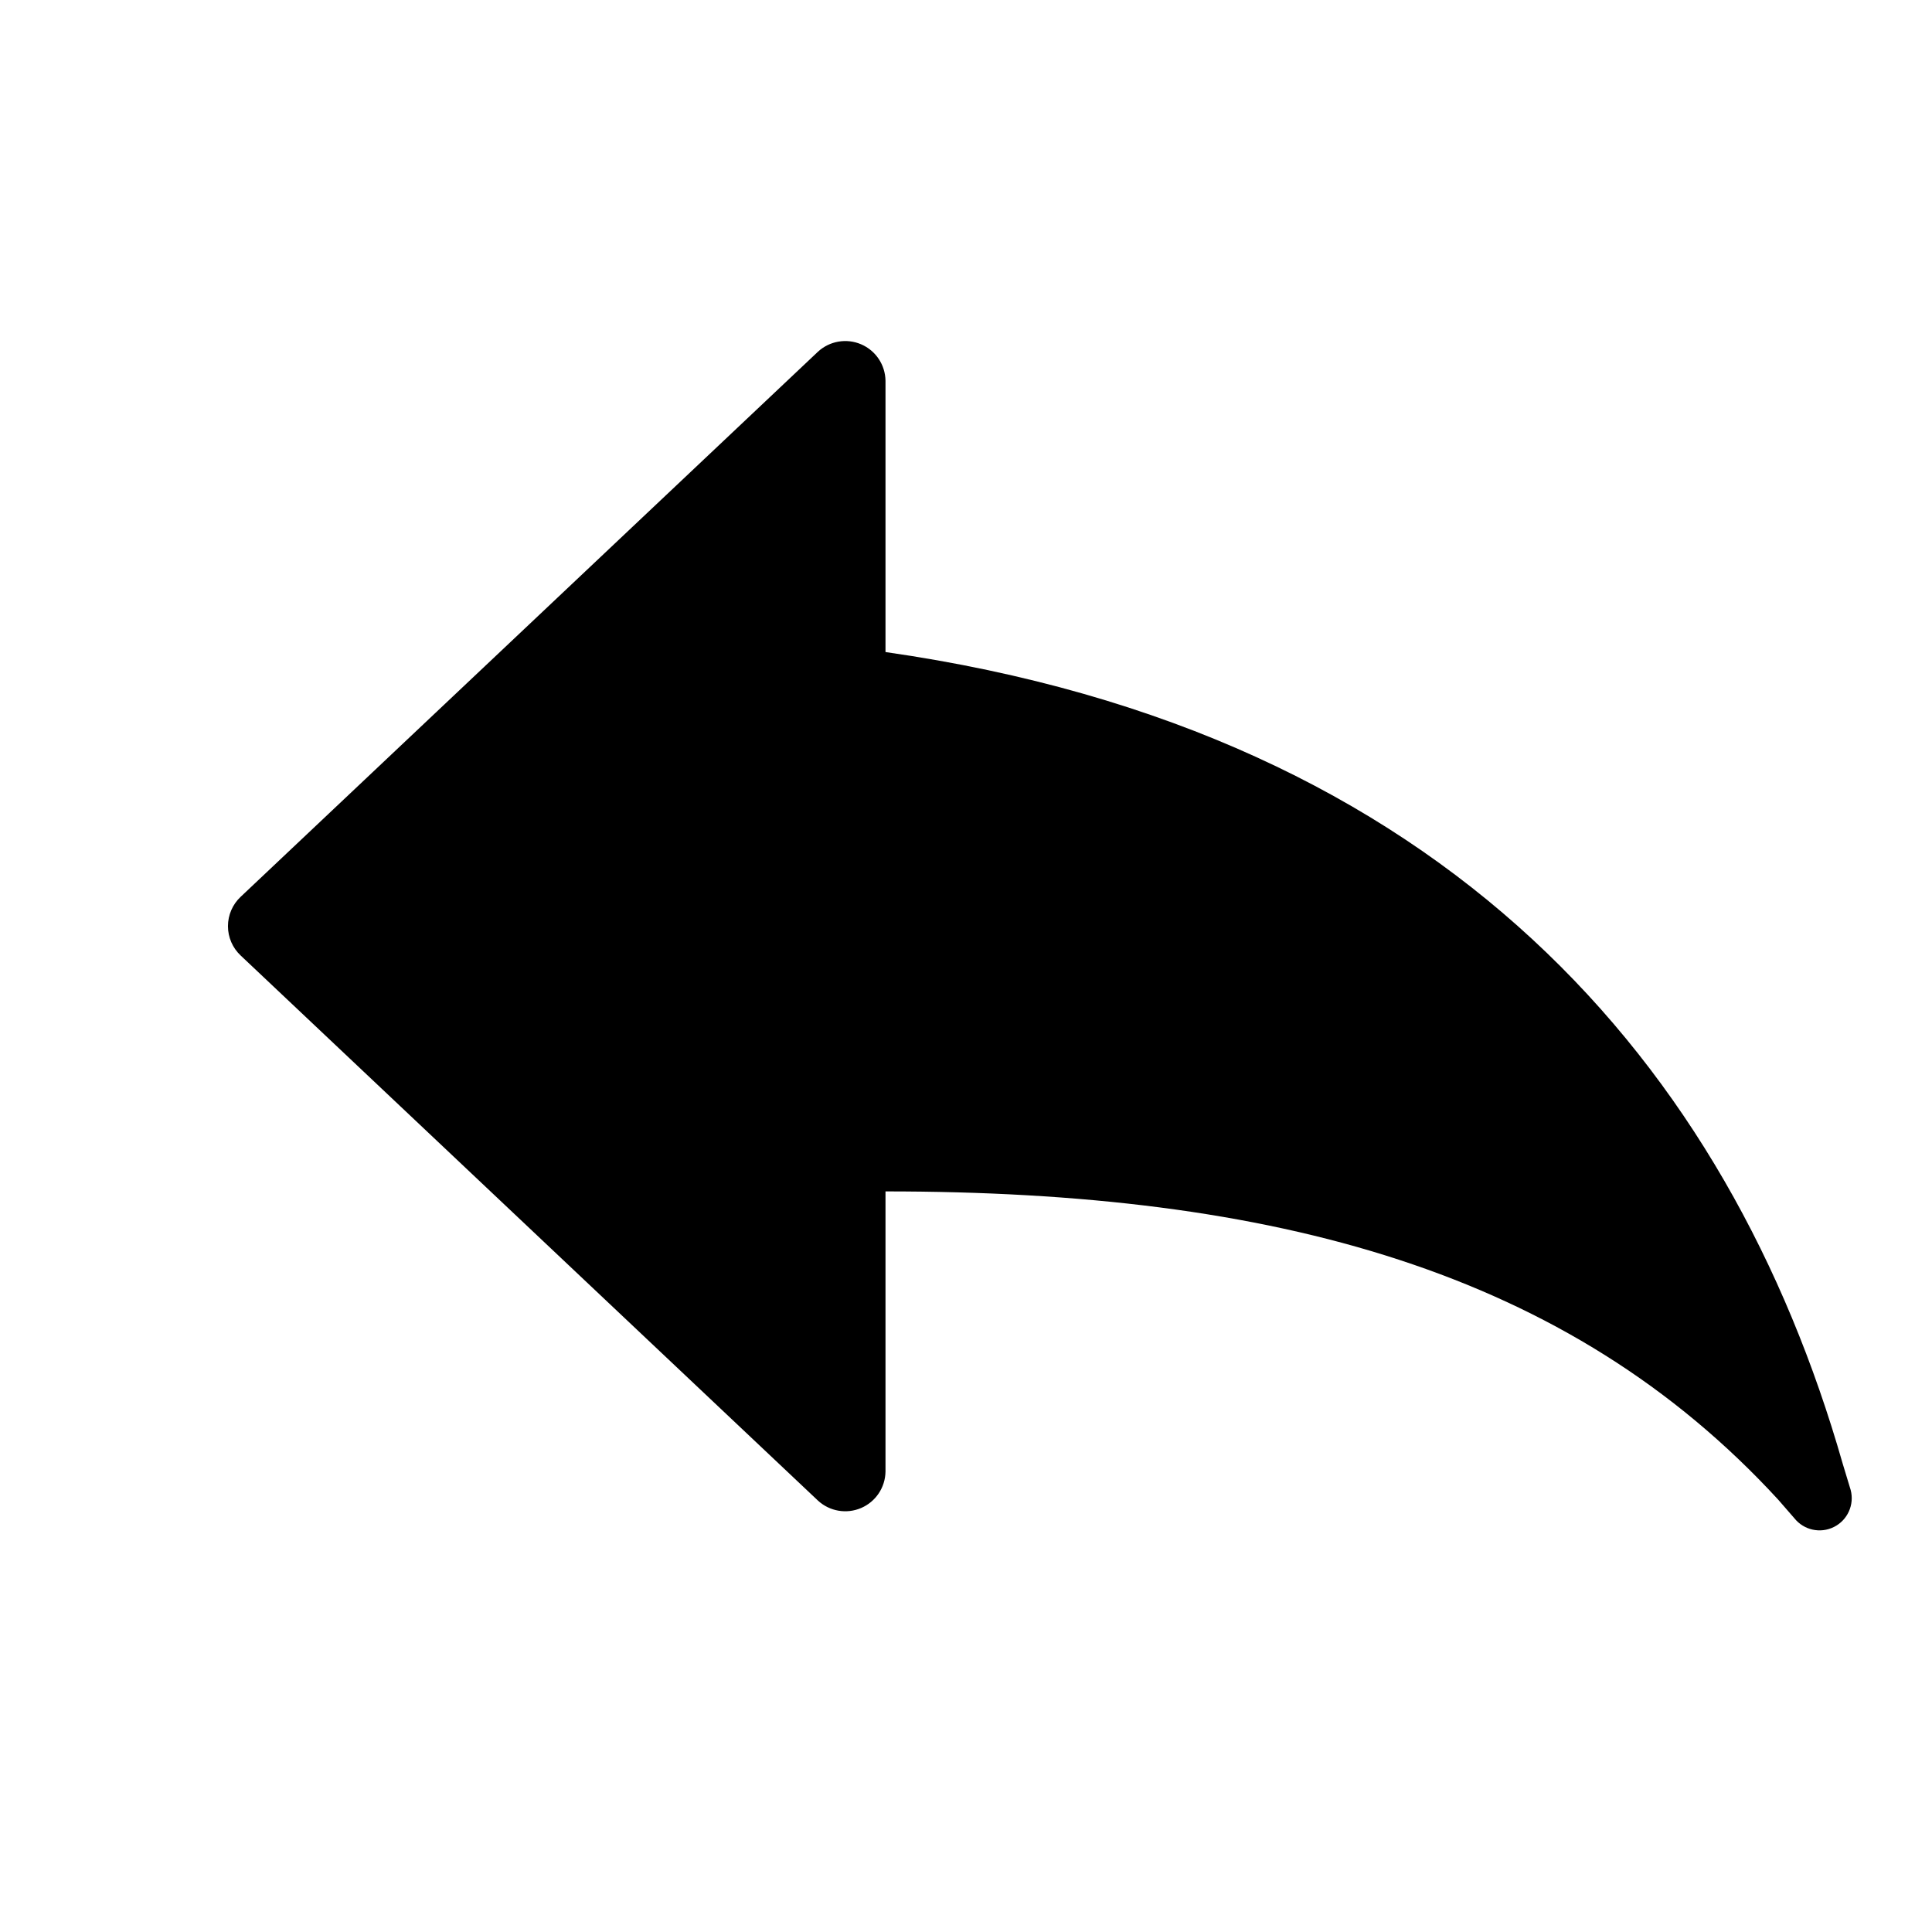
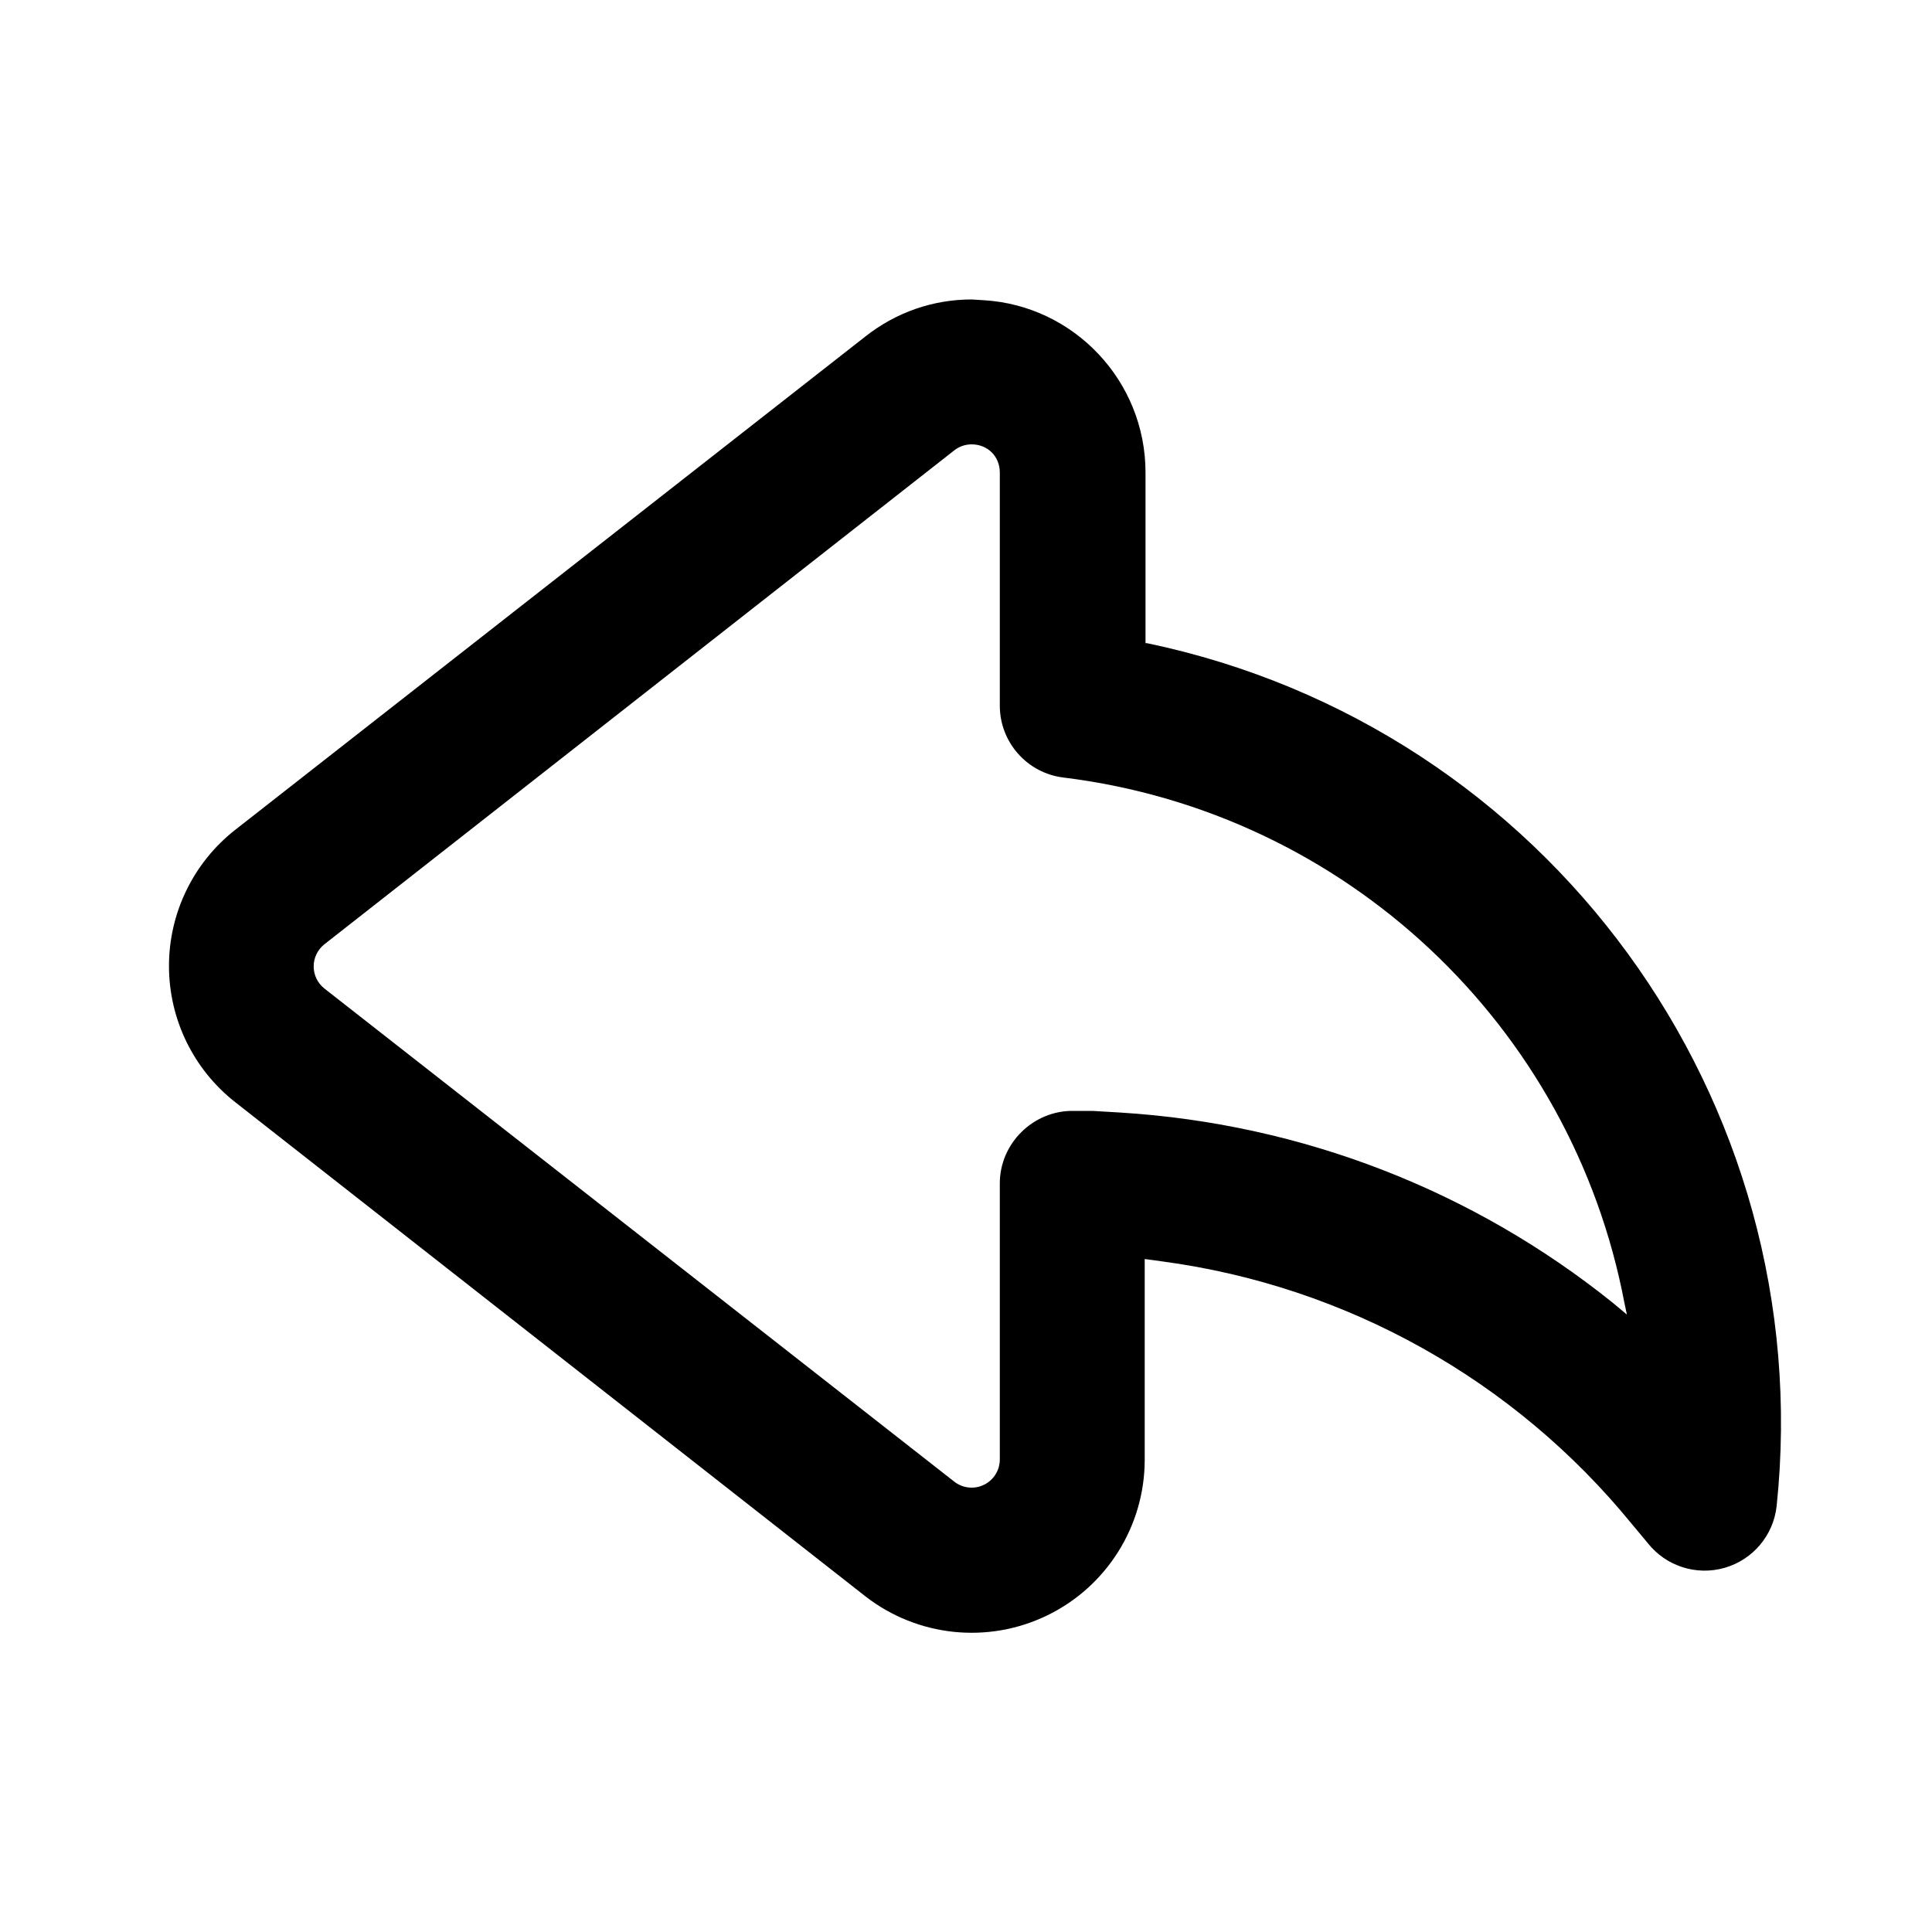
<svg xmlns="http://www.w3.org/2000/svg" width="24" height="24" viewBox="0 0 24 24">
-   <path fill="currentColor" d="M10.16 4.37l-7.17 6.77a.5.5 0 000 .73l7.17 6.77a.5.5 0 00.84-.36V14.8c4.84 0 8.48.99 11.09 3.83l.2.23a.4.4 0 00.7-.35l-.1-.33C21.48 13.25 17.98 9.1 11 8.1V4.73a.5.5 0 00-.84-.36z" />
+   <path fill="currentColor" fill-rule="nonzero" d="M12.23 3.73c1.11.07 2 1 2 2.14v2.12h.02a9.9 9.9 0 0 1 7.82 10.72.9.9 0 0 1-1.6.46l-.2-.24a9.08 9.08 0 0 0-5.83-3.26l-.22-.03v2.5a2.15 2.15 0 0 1-3.47 1.69l-7.83-6.14a2.15 2.15 0 0 1 0-3.38l7.83-6.13c.38-.3.84-.46 1.32-.46zm-.16 1.79a.35.35 0 0 0-.21.07l-7.83 6.14a.35.35 0 0 0 0 .55l7.83 6.13a.35.35 0 0 0 .56-.28V14.7c0-.5.42-.91.92-.9h.23l.34.02c2.28.14 4.4.98 6.12 2.36l.18.15-.03-.14a8.1 8.1 0 0 0-6.96-6.53.9.9 0 0 1-.8-.9V5.87c0-.2-.15-.35-.35-.35z" />
</svg>
